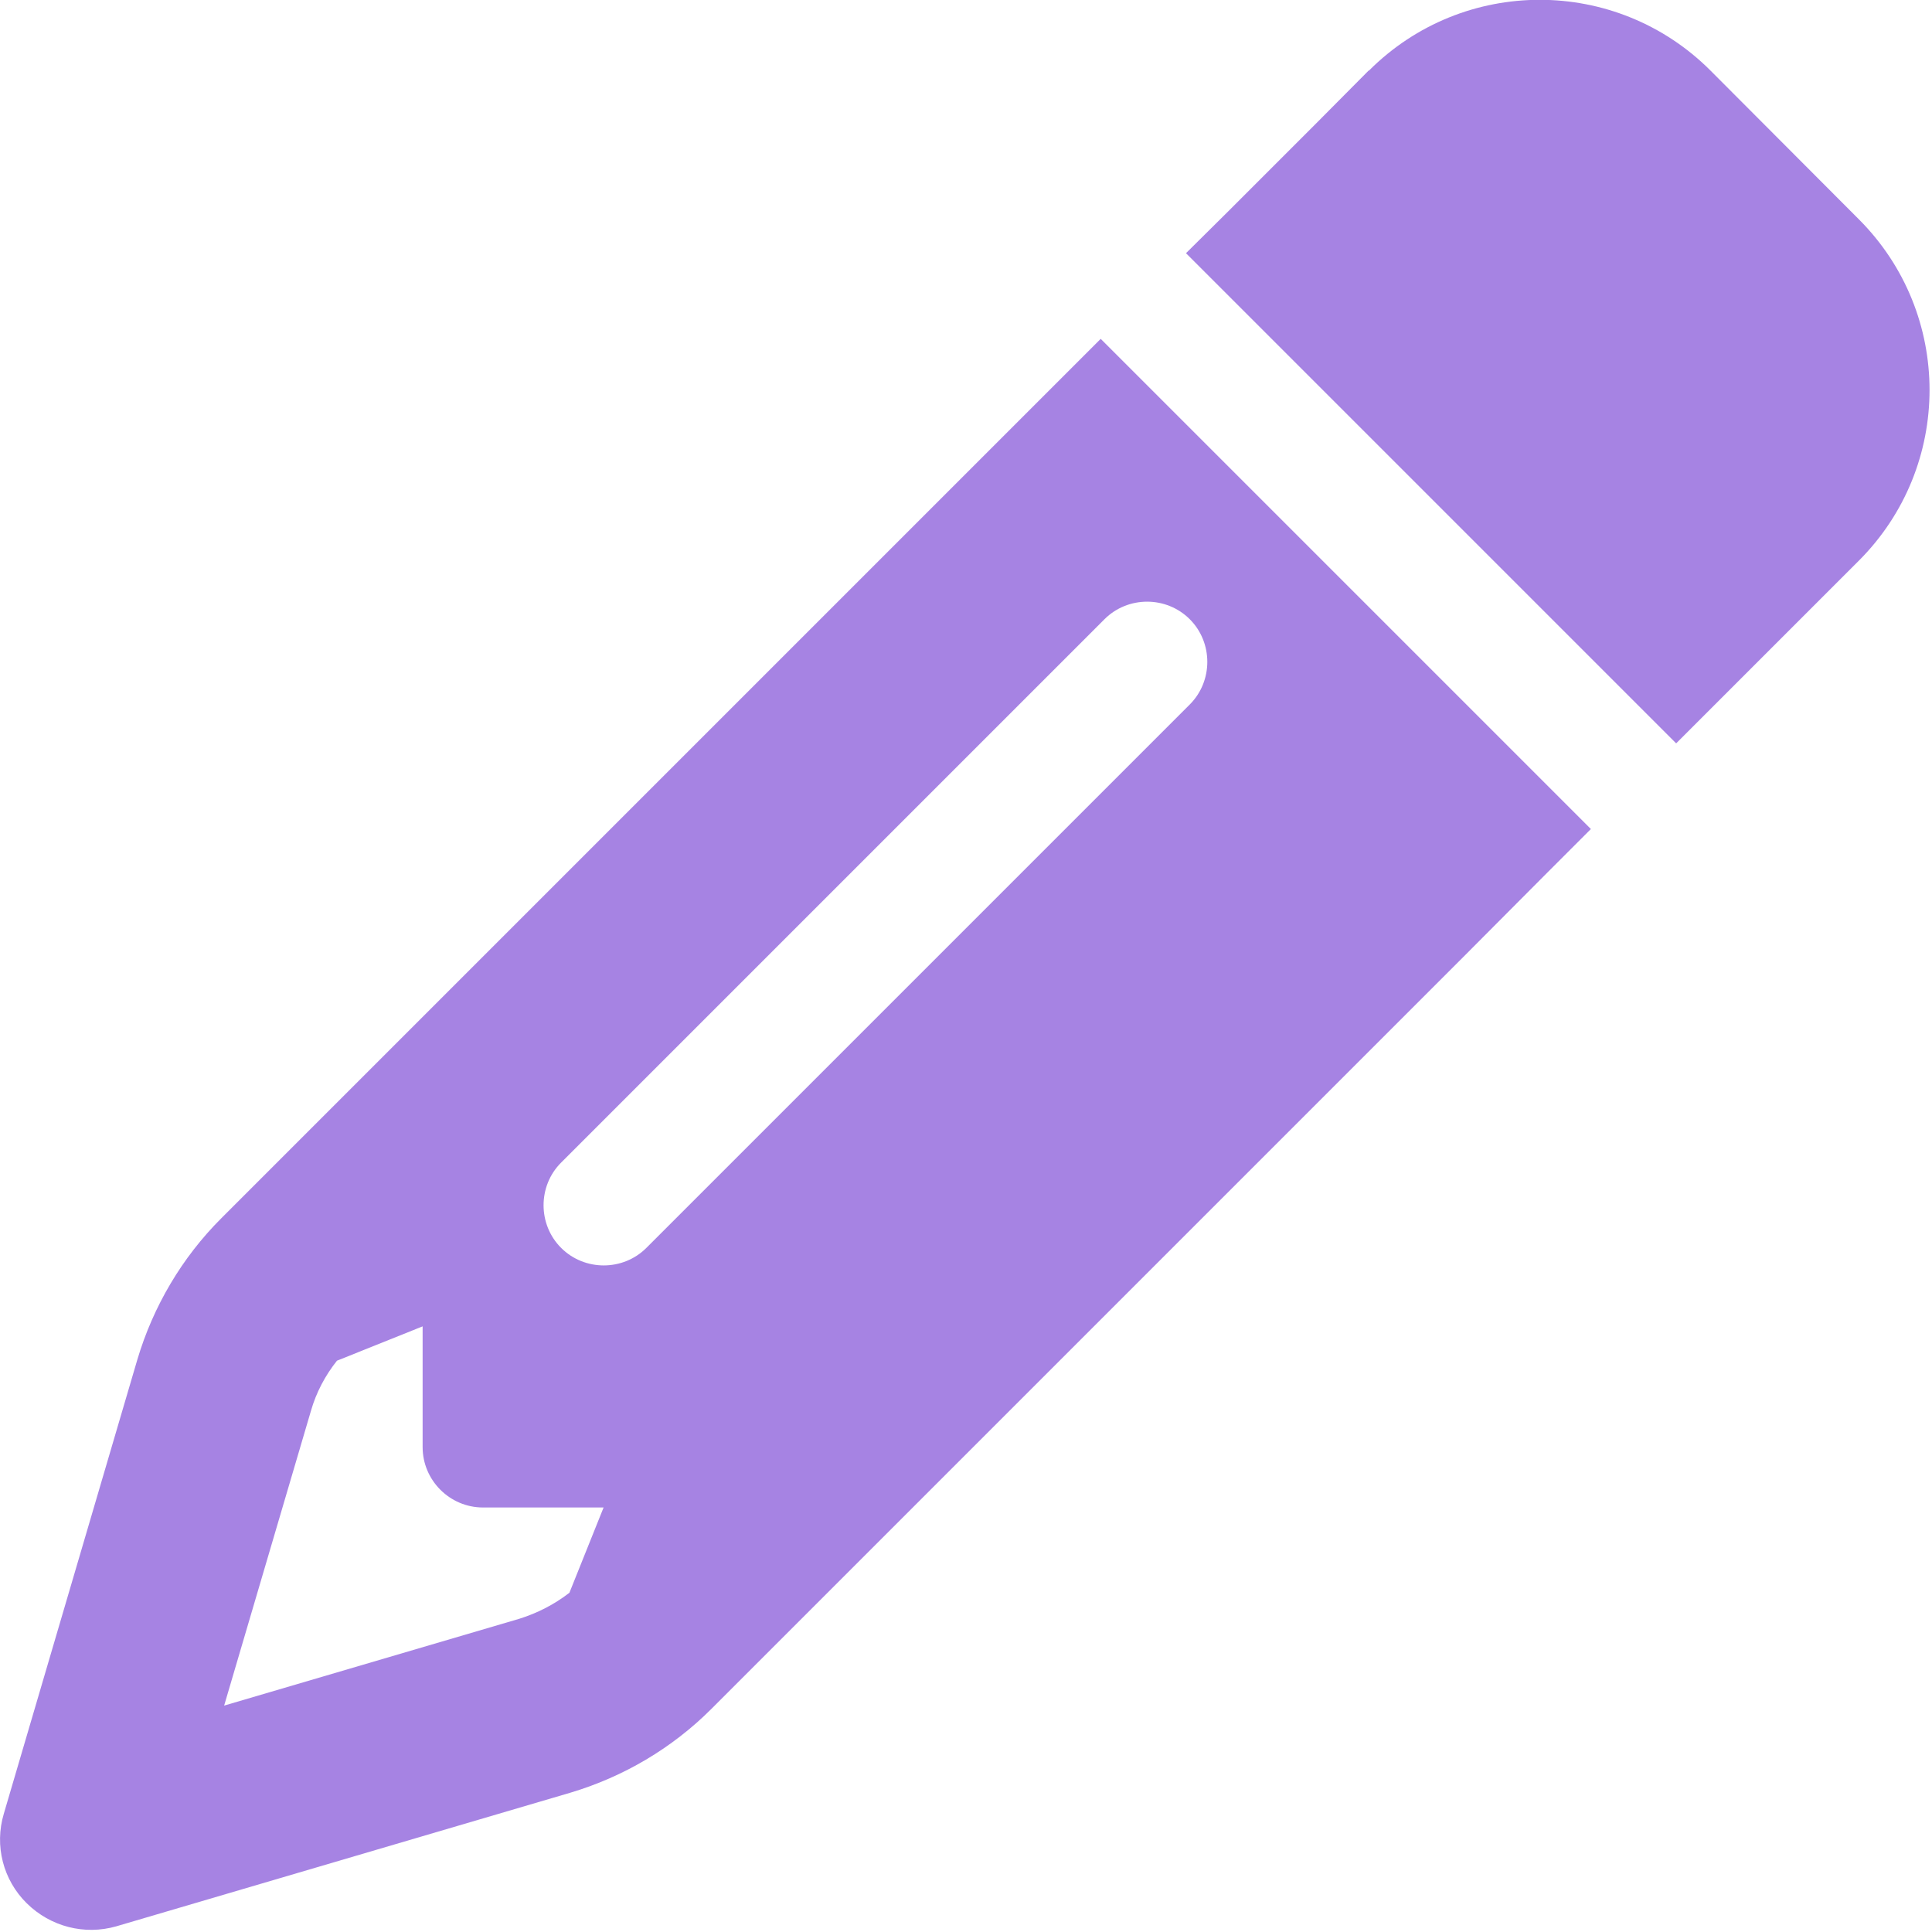
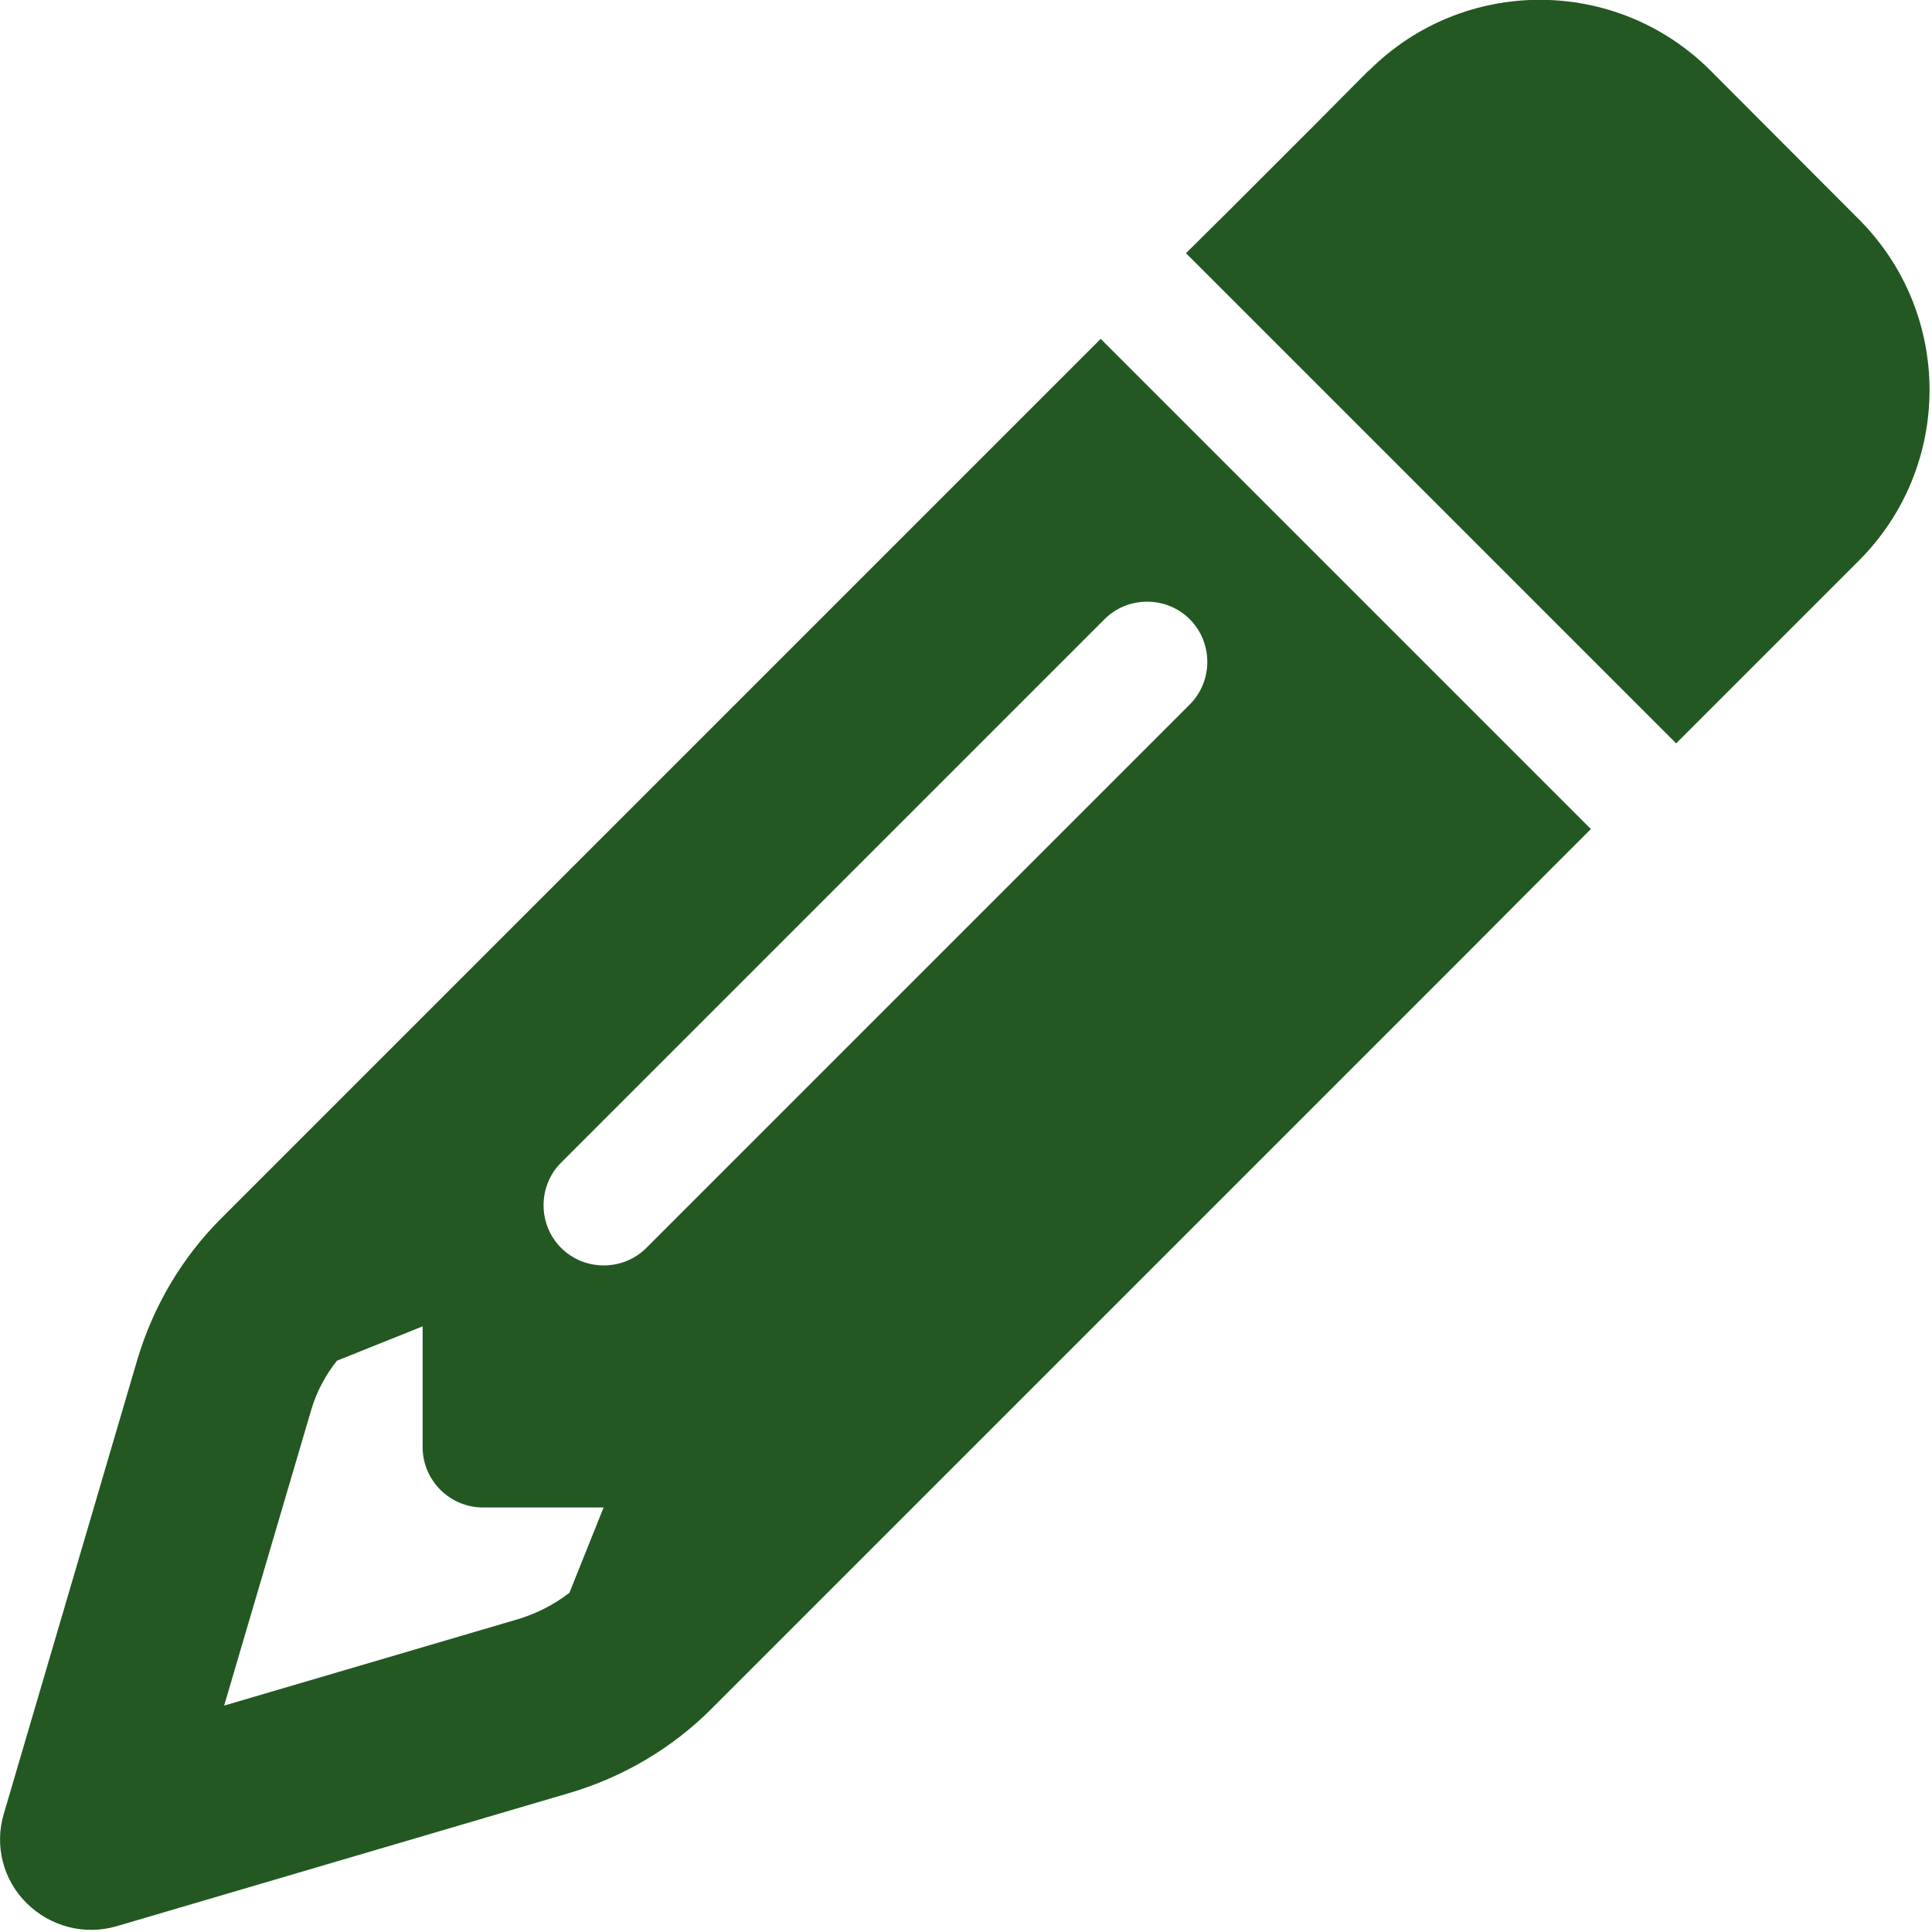
- <svg xmlns="http://www.w3.org/2000/svg" fill="#a683e3" viewBox="0 0 512 512">
+ <svg xmlns="http://www.w3.org/2000/svg" fill="#235823" viewBox="0 0 512 512">
  <path d="M410.3 231l11.3-11.3-33.9-33.9-62.1-62.1L291.7 89.8l-11.3 11.3-22.6 22.6L58.6 322.9c-10.4 10.4-18 23.3-22.2 37.4L1 480.7c-2.5 8.4-.2 17.5 6.1 23.7s15.3 8.5 23.7 6.1l120.3-35.4c14.1-4.2 27-11.8 37.4-22.2L387.7 253.7 410.3 231zM160 399.4l-9.1 22.7c-4 3.1-8.5 5.4-13.3 6.9L59.4 452l23-78.1c1.4-4.9 3.8-9.4 6.9-13.3l22.7-9.1v32c0 8.8 7.2 16 16 16h32zM362.7 18.7L348.3 33.2 325.7 55.8 314.3 67.1l33.9 33.9 62.1 62.1 33.9 33.9 11.3-11.3 22.6-22.6 14.5-14.5c25-25 25-65.5 0-90.5L453.3 18.7c-25-25-65.5-25-90.5 0zm-47.4 168l-144 144c-6.2 6.2-16.4 6.2-22.6 0s-6.2-16.4 0-22.6l144-144c6.2-6.2 16.4-6.2 22.6 0s6.2 16.4 0 22.6z" />
</svg>
